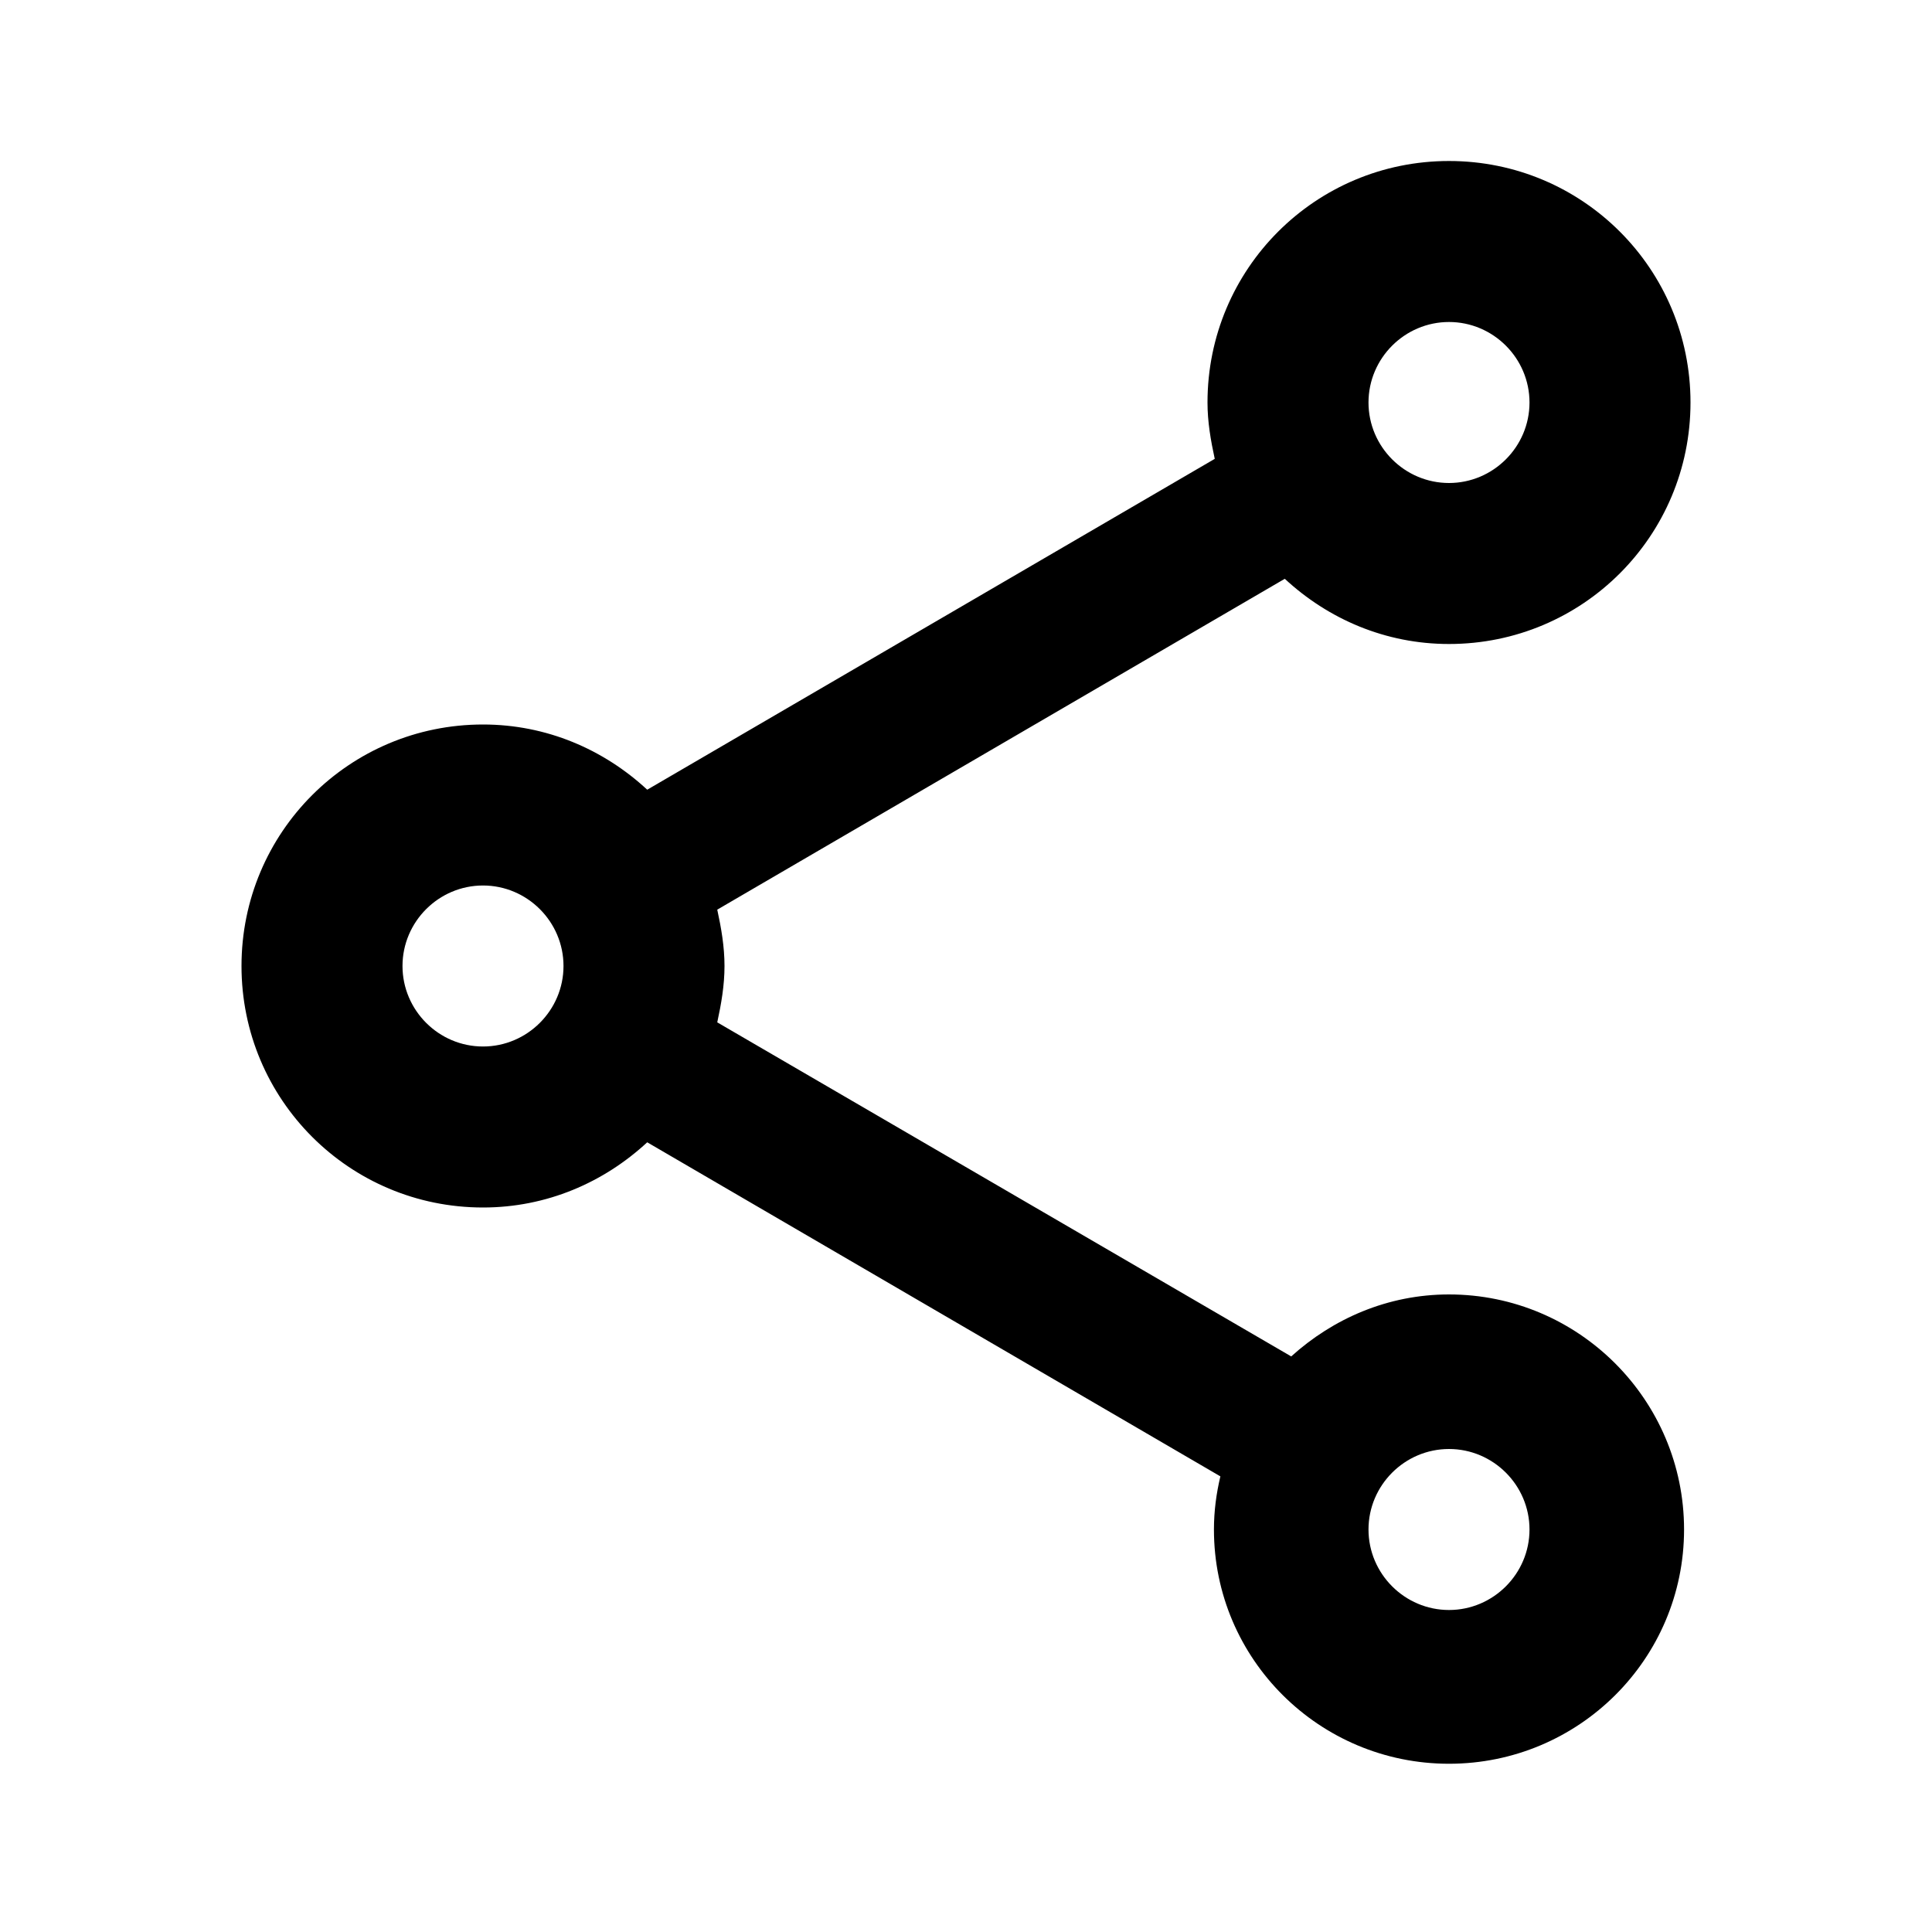
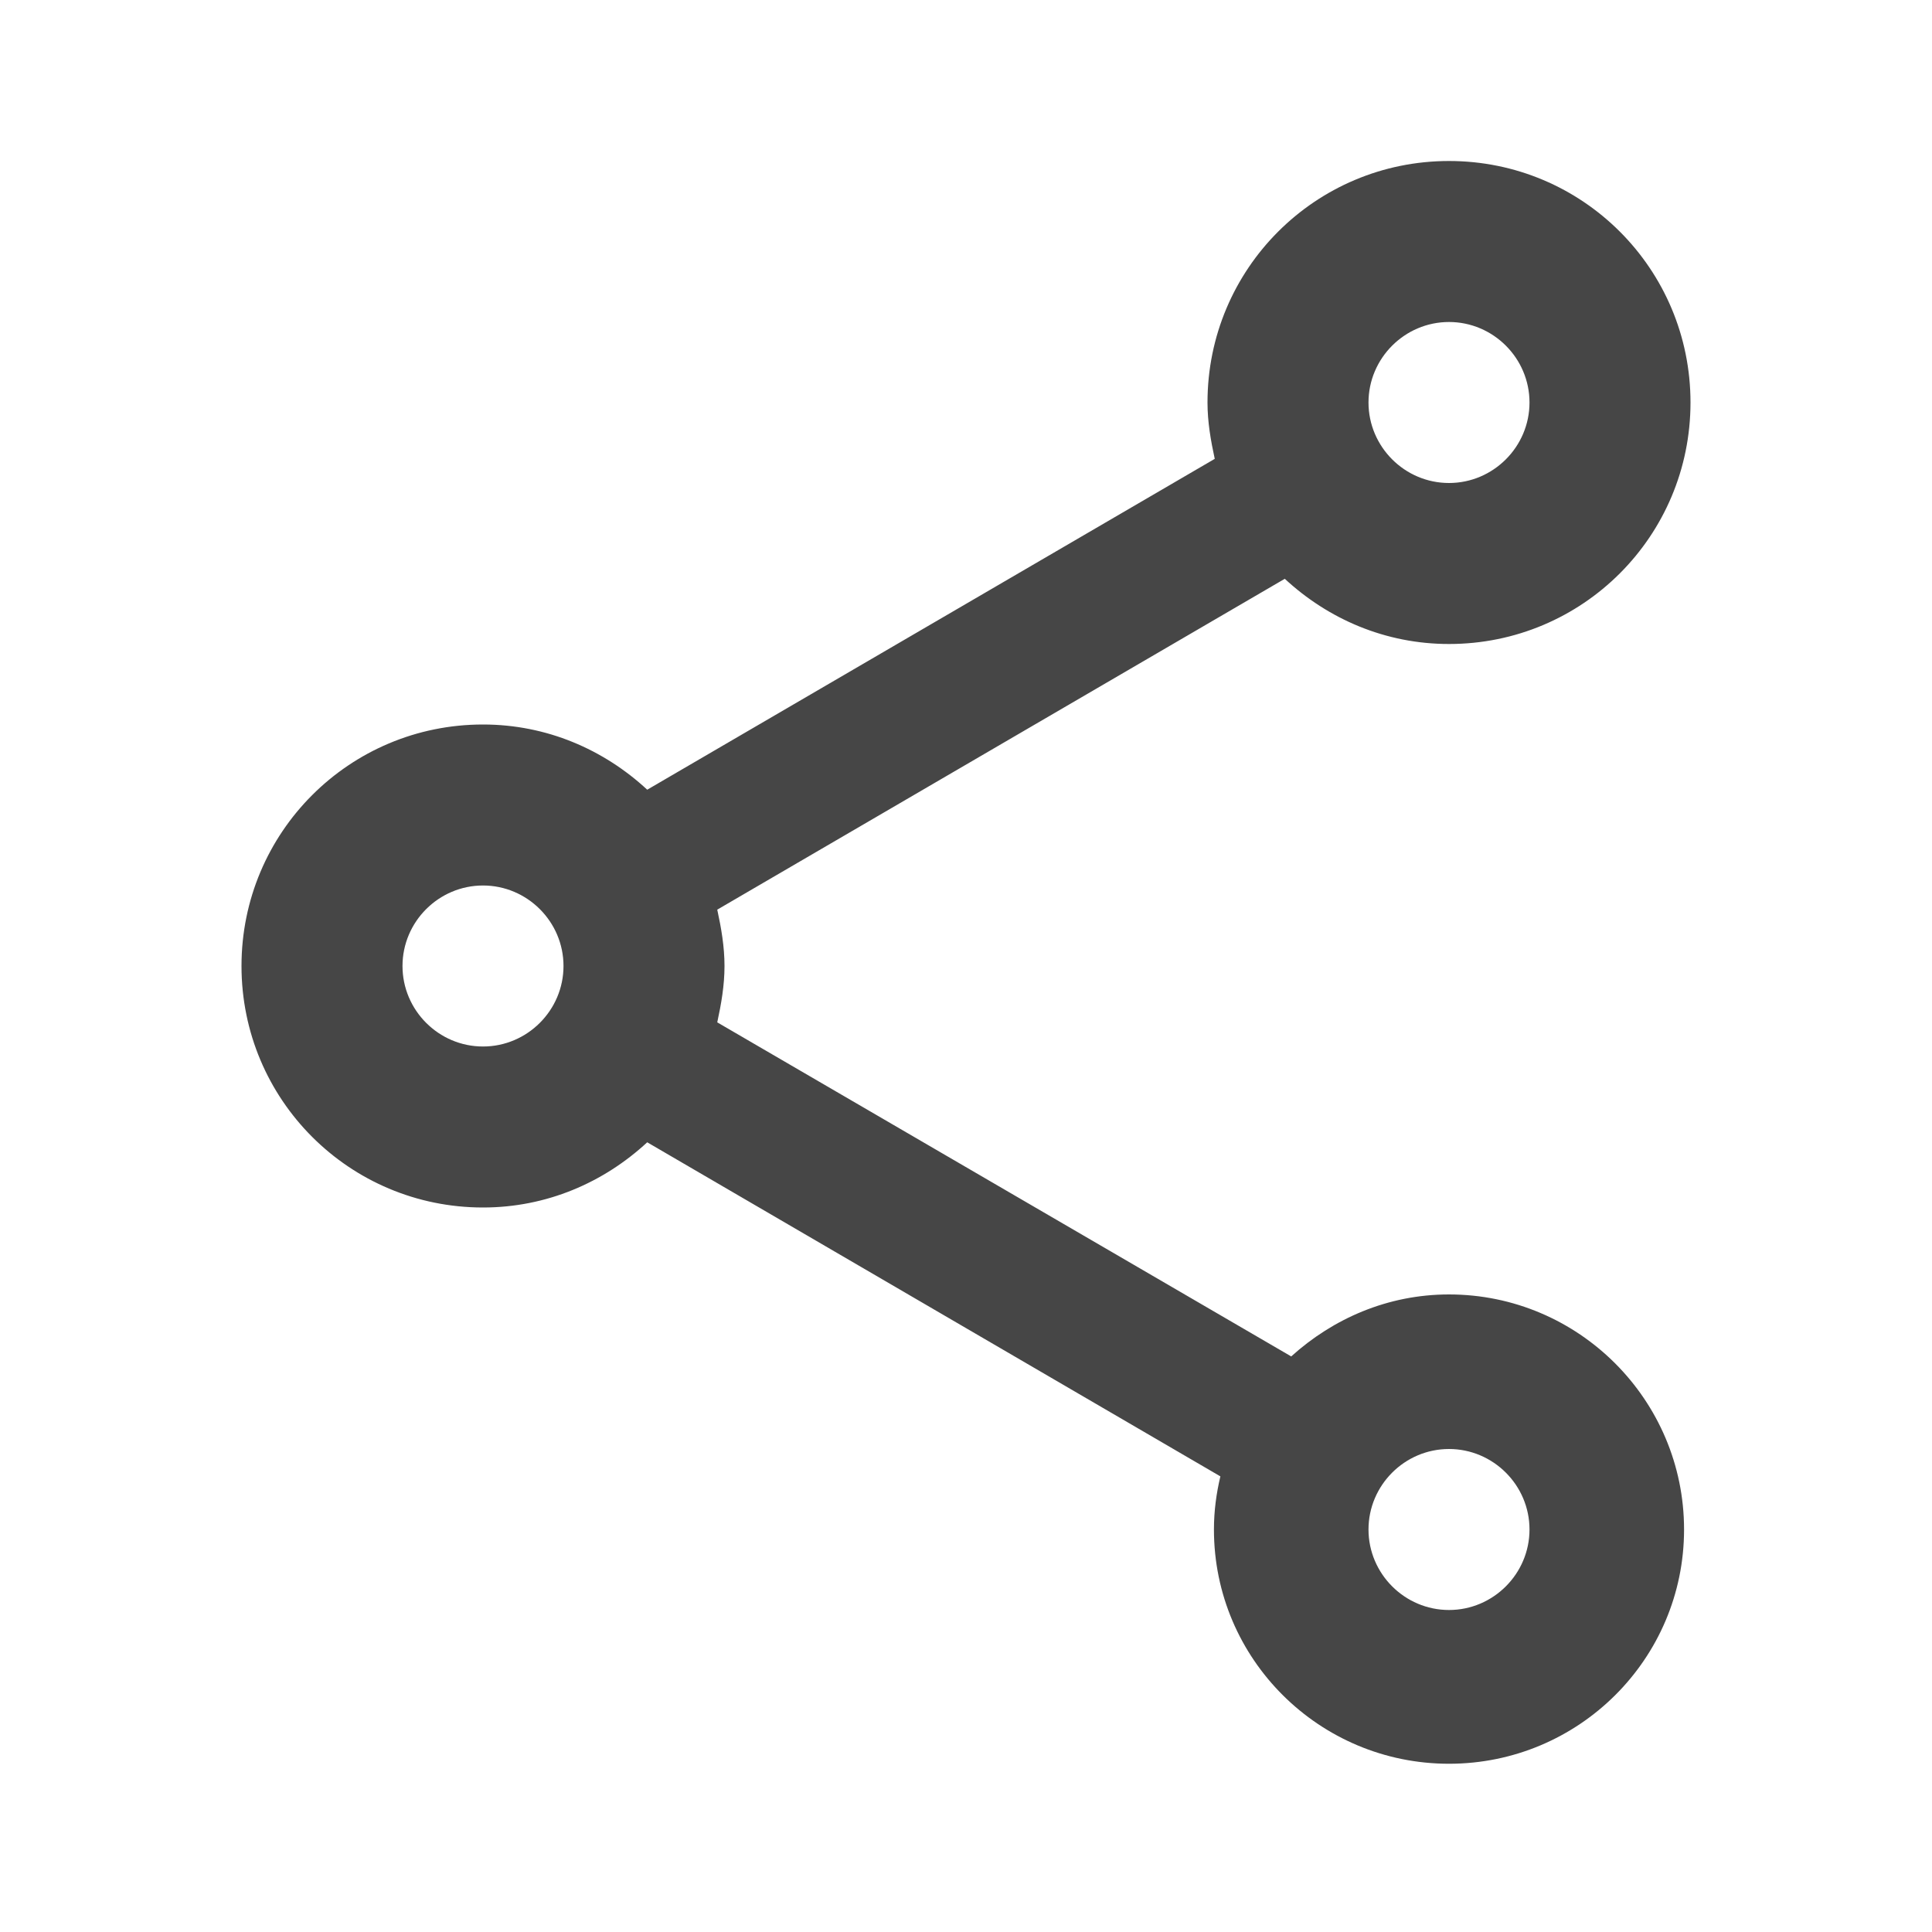
- <svg xmlns="http://www.w3.org/2000/svg" viewBox="0 0 24 24">
+ <svg xmlns="http://www.w3.org/2000/svg" style="fill: rgba(50, 50, 50, 0.9)" viewBox="0 0 24 24">
  <path d="M18 16.08C17.24 16.08 16.56 16.38 16.04 16.85L8.91 12.7C8.96 12.47 9 12.24 9 12S8.96 11.53 8.91 11.3L15.96 7.19C16.5 7.69 17.21 8 18 8C19.66 8 21 6.66 21 5S19.66 2 18 2 15 3.34 15 5C15 5.24 15.04 5.47 15.09 5.7L8.04 9.81C7.5 9.31 6.79 9 6 9C4.34 9 3 10.34 3 12S4.34 15 6 15C6.79 15 7.5 14.69 8.04 14.19L15.16 18.34C15.11 18.55 15.08 18.77 15.08 19C15.08 20.61 16.39 21.91 18 21.91S20.92 20.61 20.92 19C20.92 17.39 19.61 16.08 18 16.08M18 4C18.55 4 19 4.45 19 5S18.55 6 18 6 17 5.55 17 5 17.45 4 18 4M6 13C5.45 13 5 12.55 5 12S5.45 11 6 11 7 11.45 7 12 6.55 13 6 13M18 20C17.45 20 17 19.55 17 19S17.45 18 18 18 19 18.45 19 19 18.55 20 18 20Z" />
</svg>
